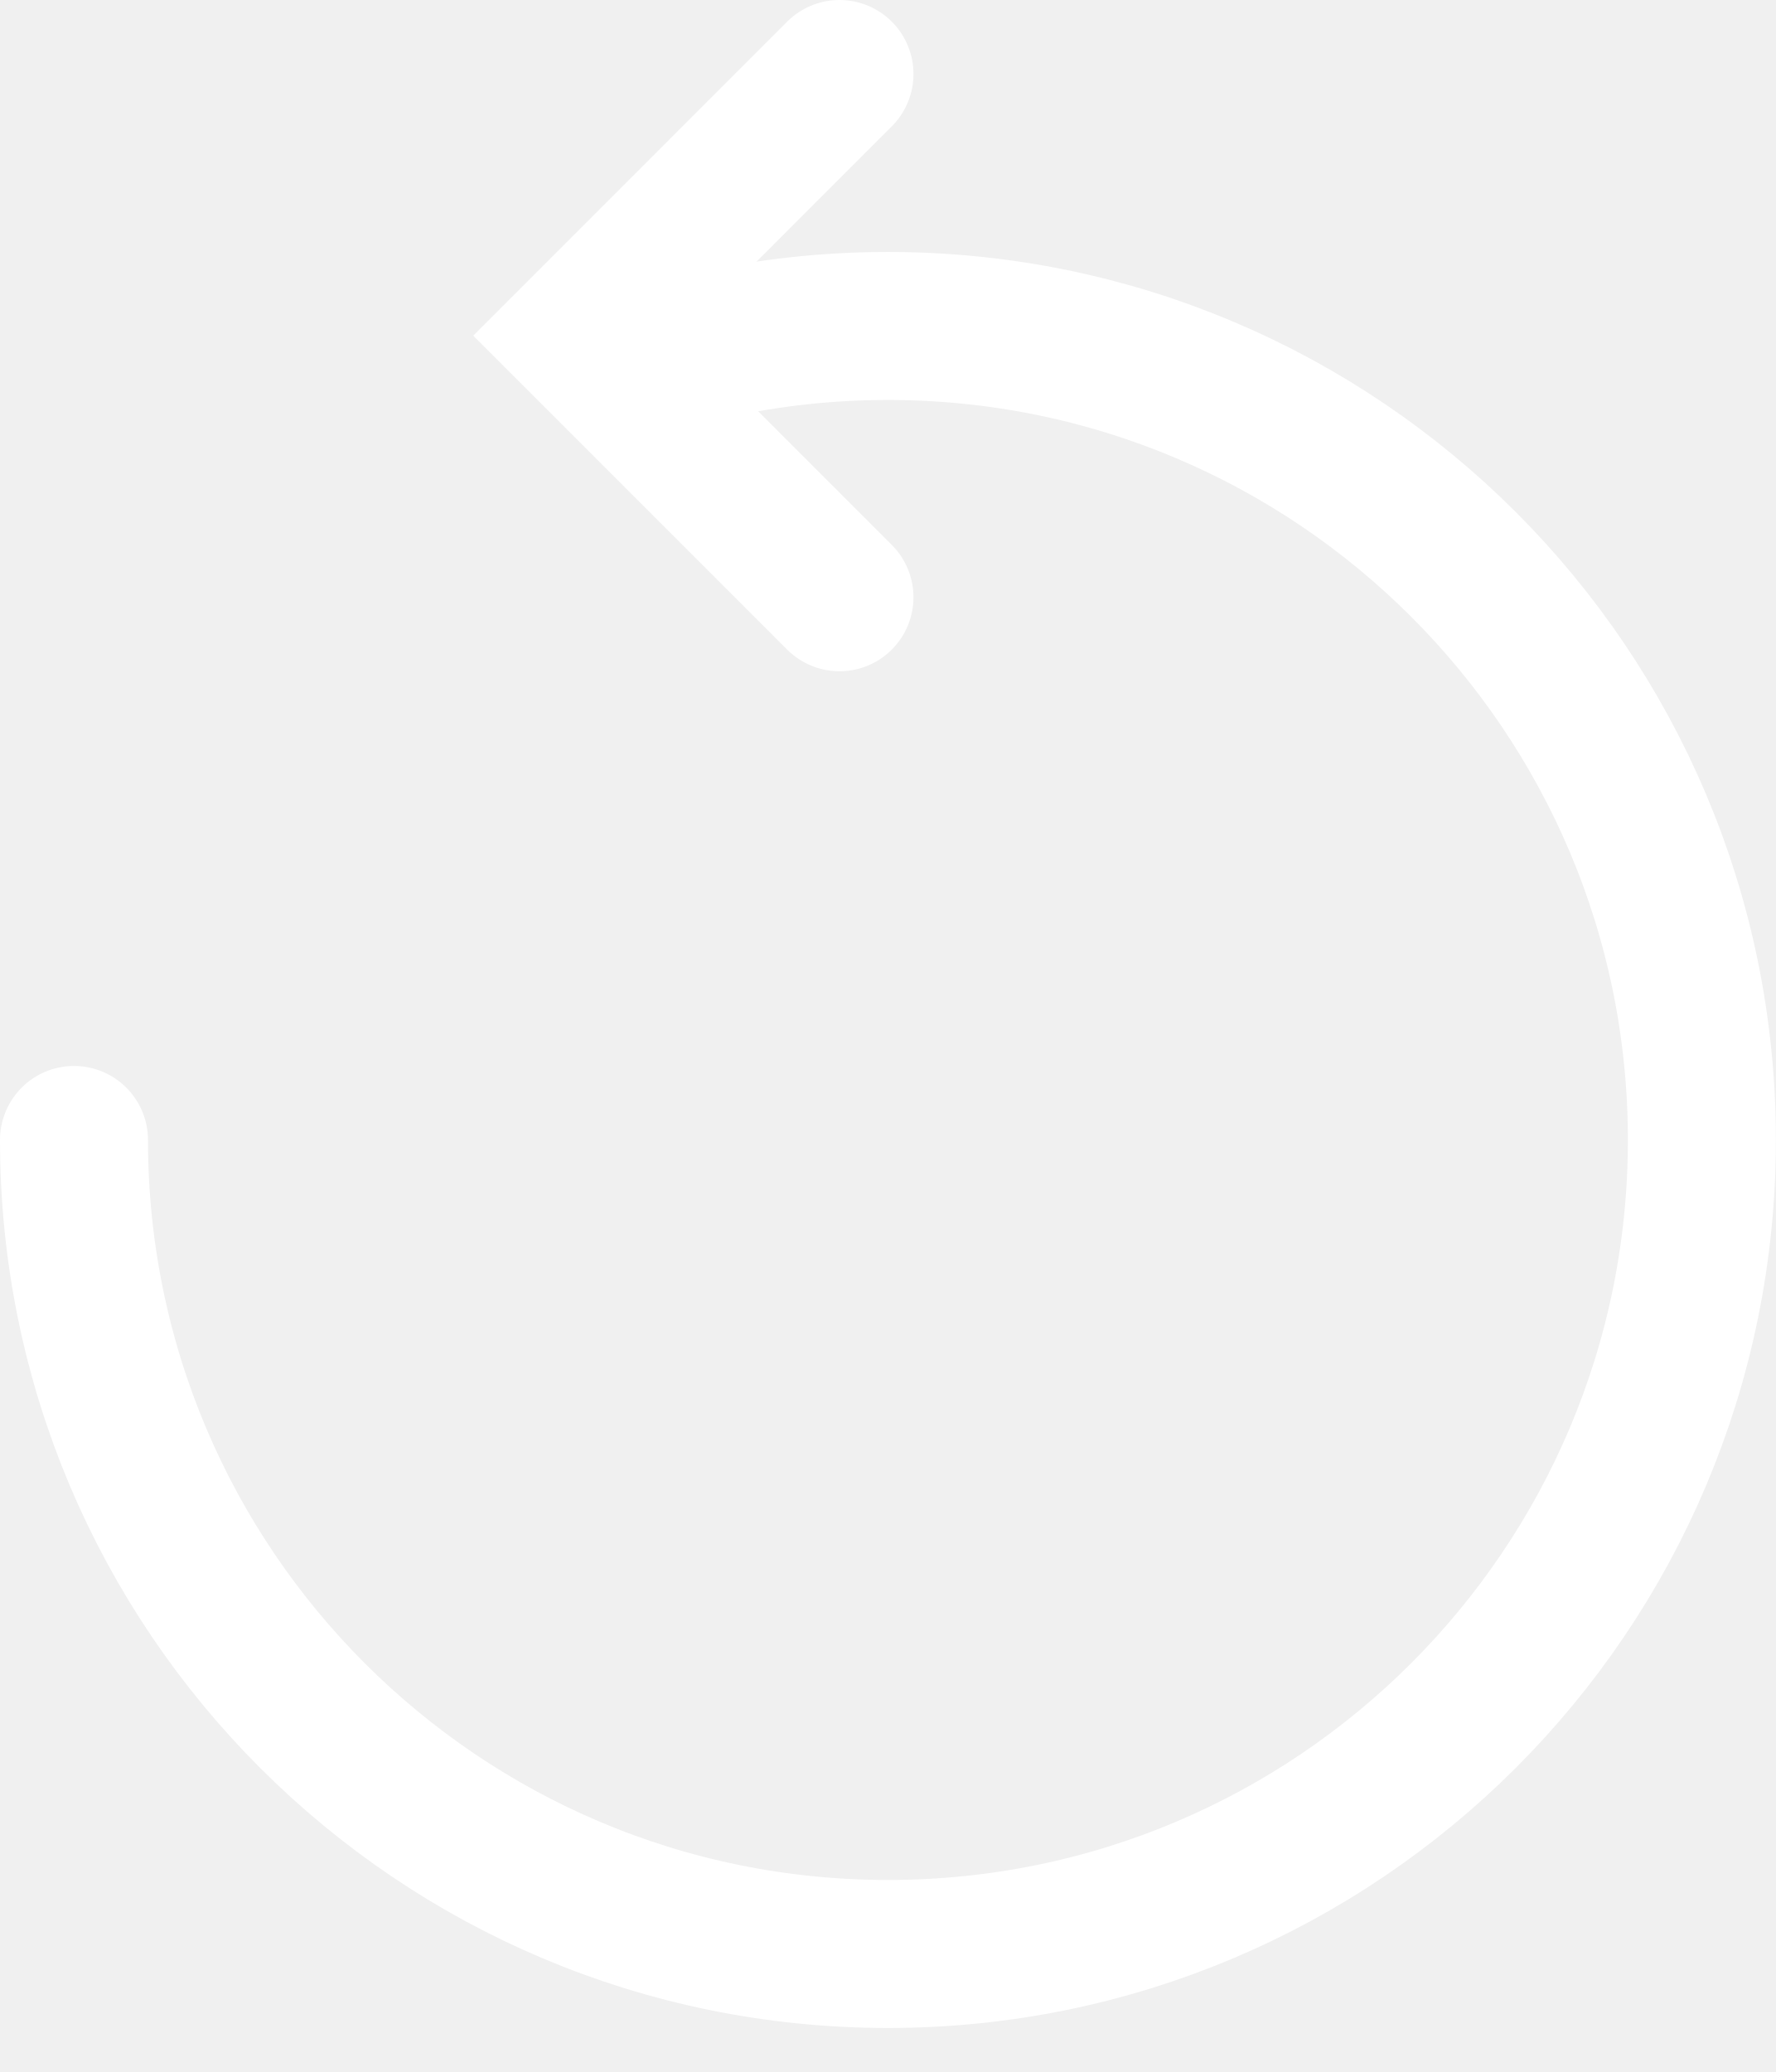
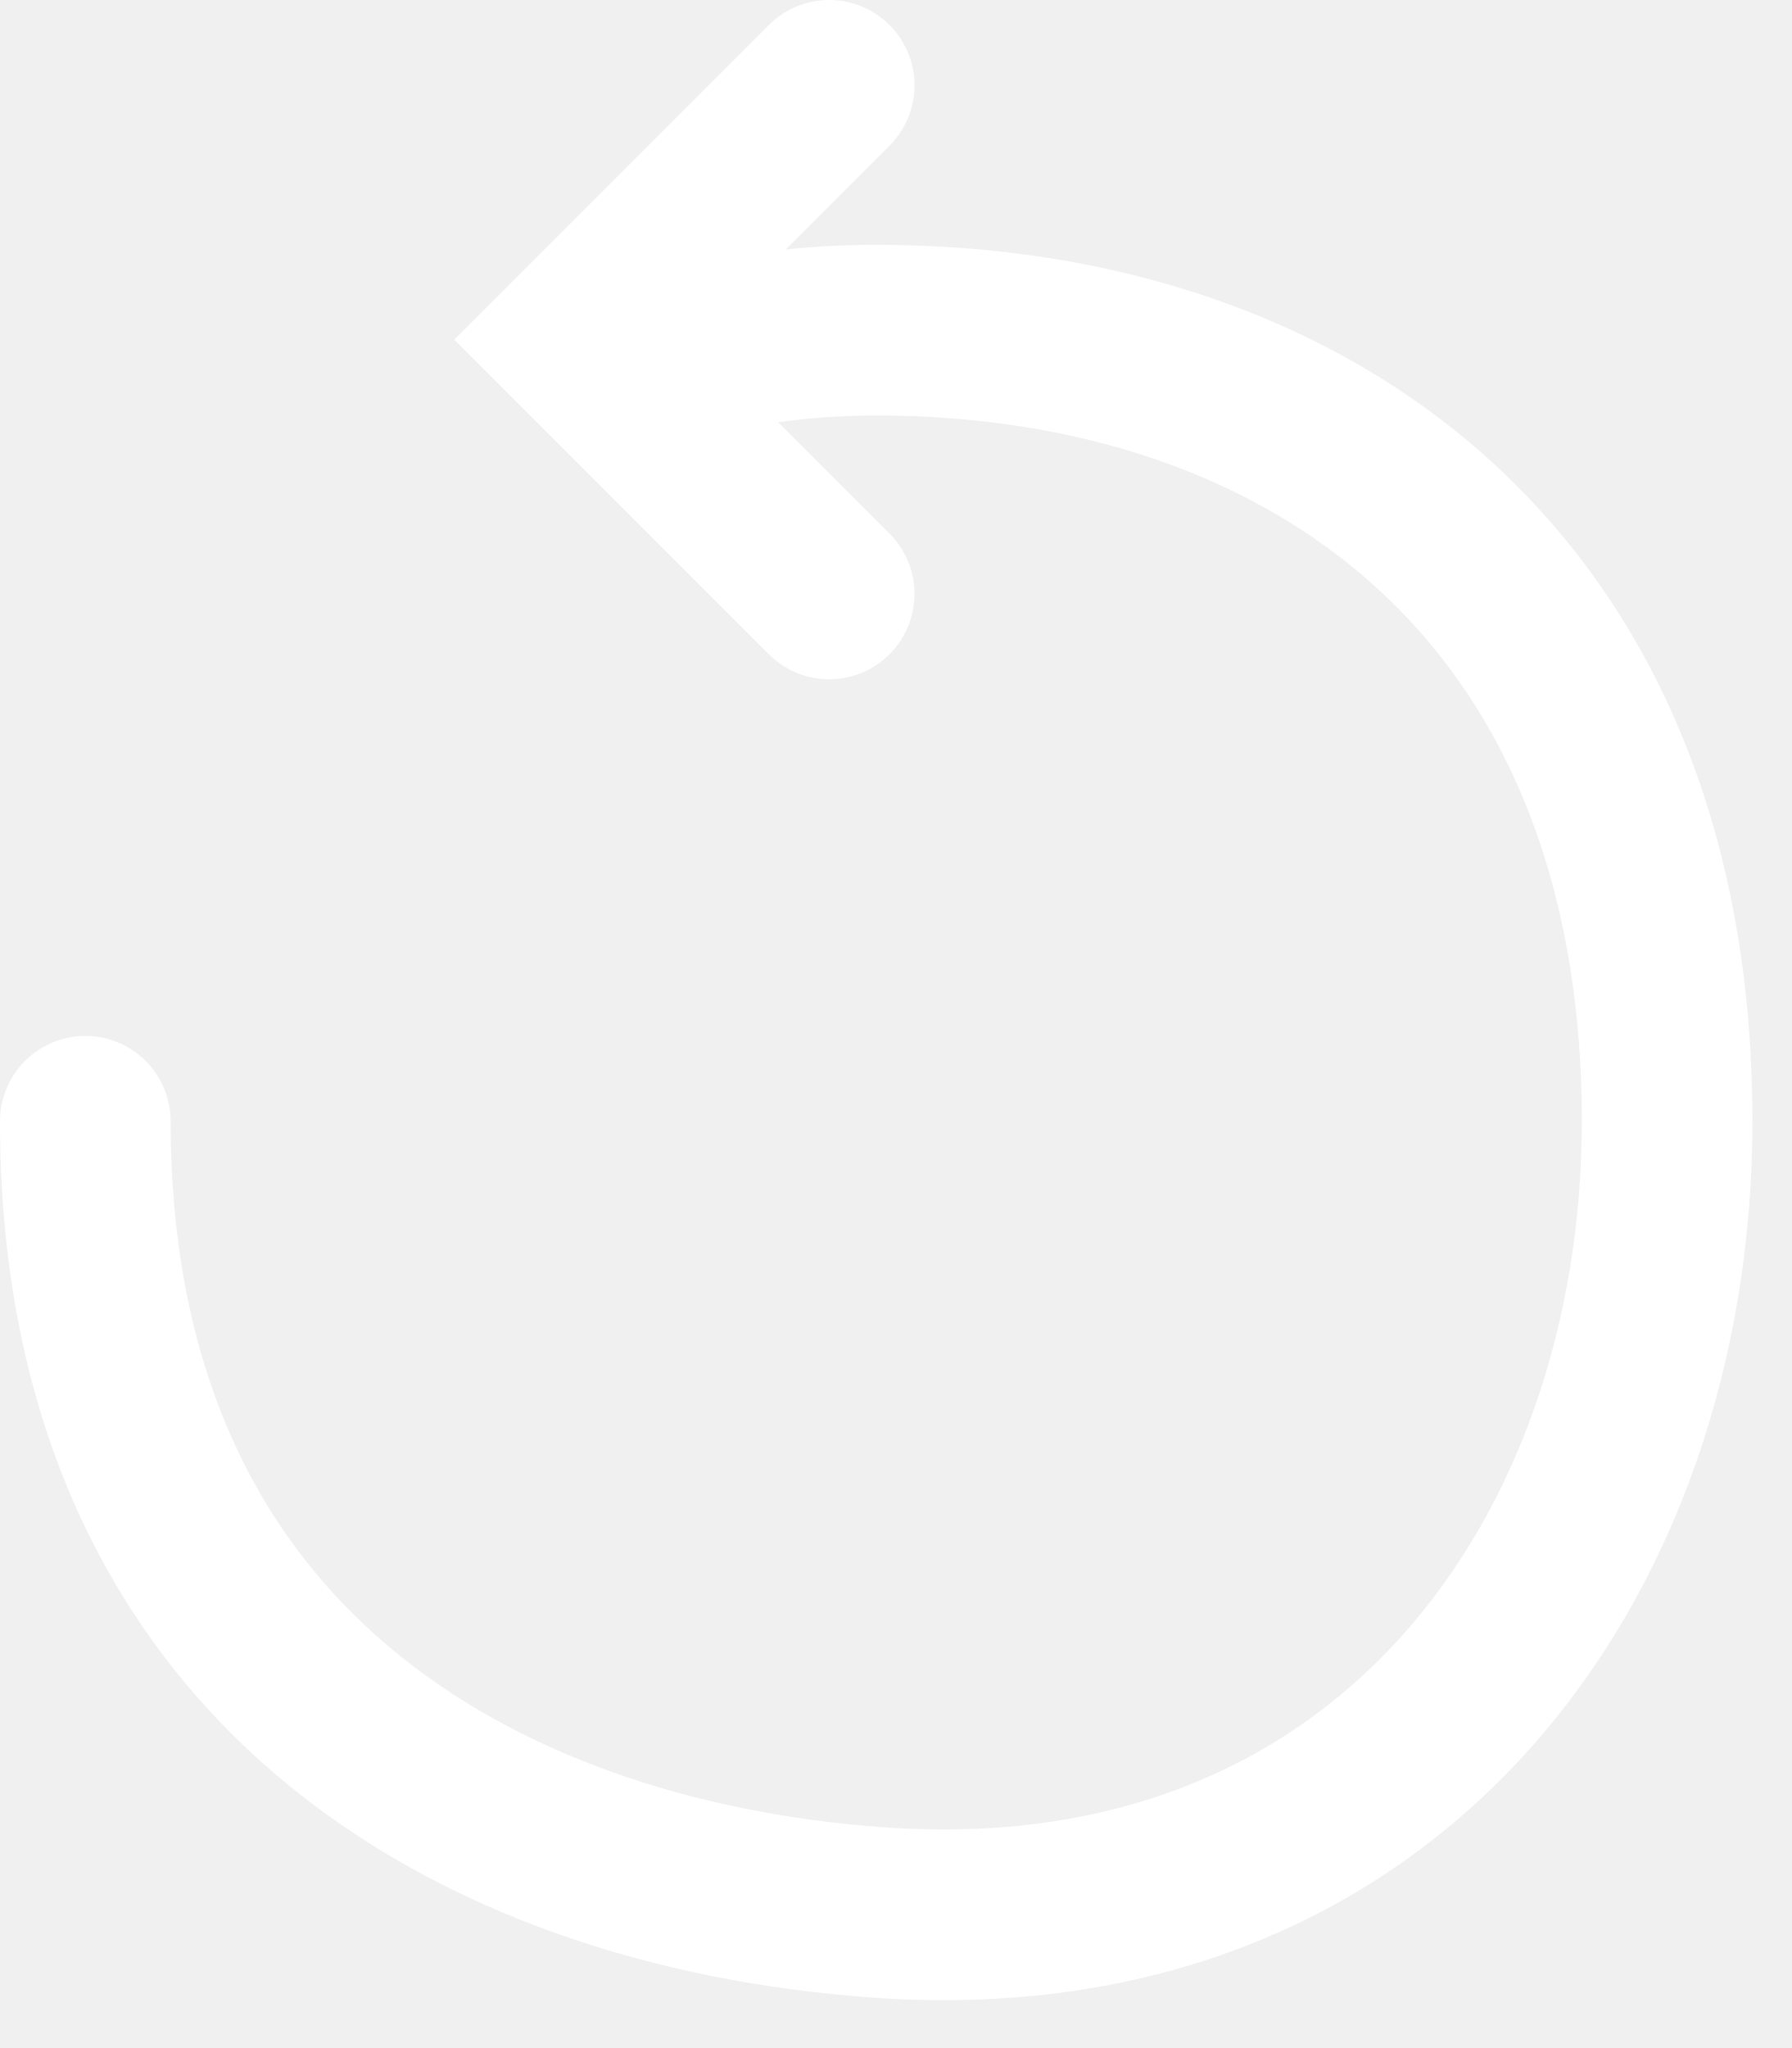
- <svg xmlns="http://www.w3.org/2000/svg" width="24" height="28" viewBox="0 0 24 28" fill="none">
-   <path d="M1 15.405C1 21.48 5.925 26.405 12 26.405C18.075 26.405 23 21.48 23 15.405C23 9.33 18.075 4.405 12 4.405C11.191 4.405 10.402 4.492 9.643 4.658" stroke="white" stroke-width="2" stroke-linecap="round" />
-   <path d="M11.345 8.071L7.81 4.536L11.345 1" stroke="white" stroke-width="2" stroke-linecap="round" />
+ <svg xmlns="http://www.w3.org/2000/svg" width="21" height="24" viewBox="0 0 21 24" fill="none">
+   <path d="M1 13.14C1 19.541 5.635 22.069 10.27 22.41C16.271 22.852 19.541 18.26 19.541 13.14C19.541 6.899 15.39 3.869 10.27 3.869C9.589 3.869 8.924 3.943 8.284 4.083" stroke="white" stroke-width="2" stroke-linecap="round" />
+   <path d="M9.719 6.96L6.739 3.98L9.719 1" stroke="white" stroke-width="2" stroke-linecap="round" />
</svg>
